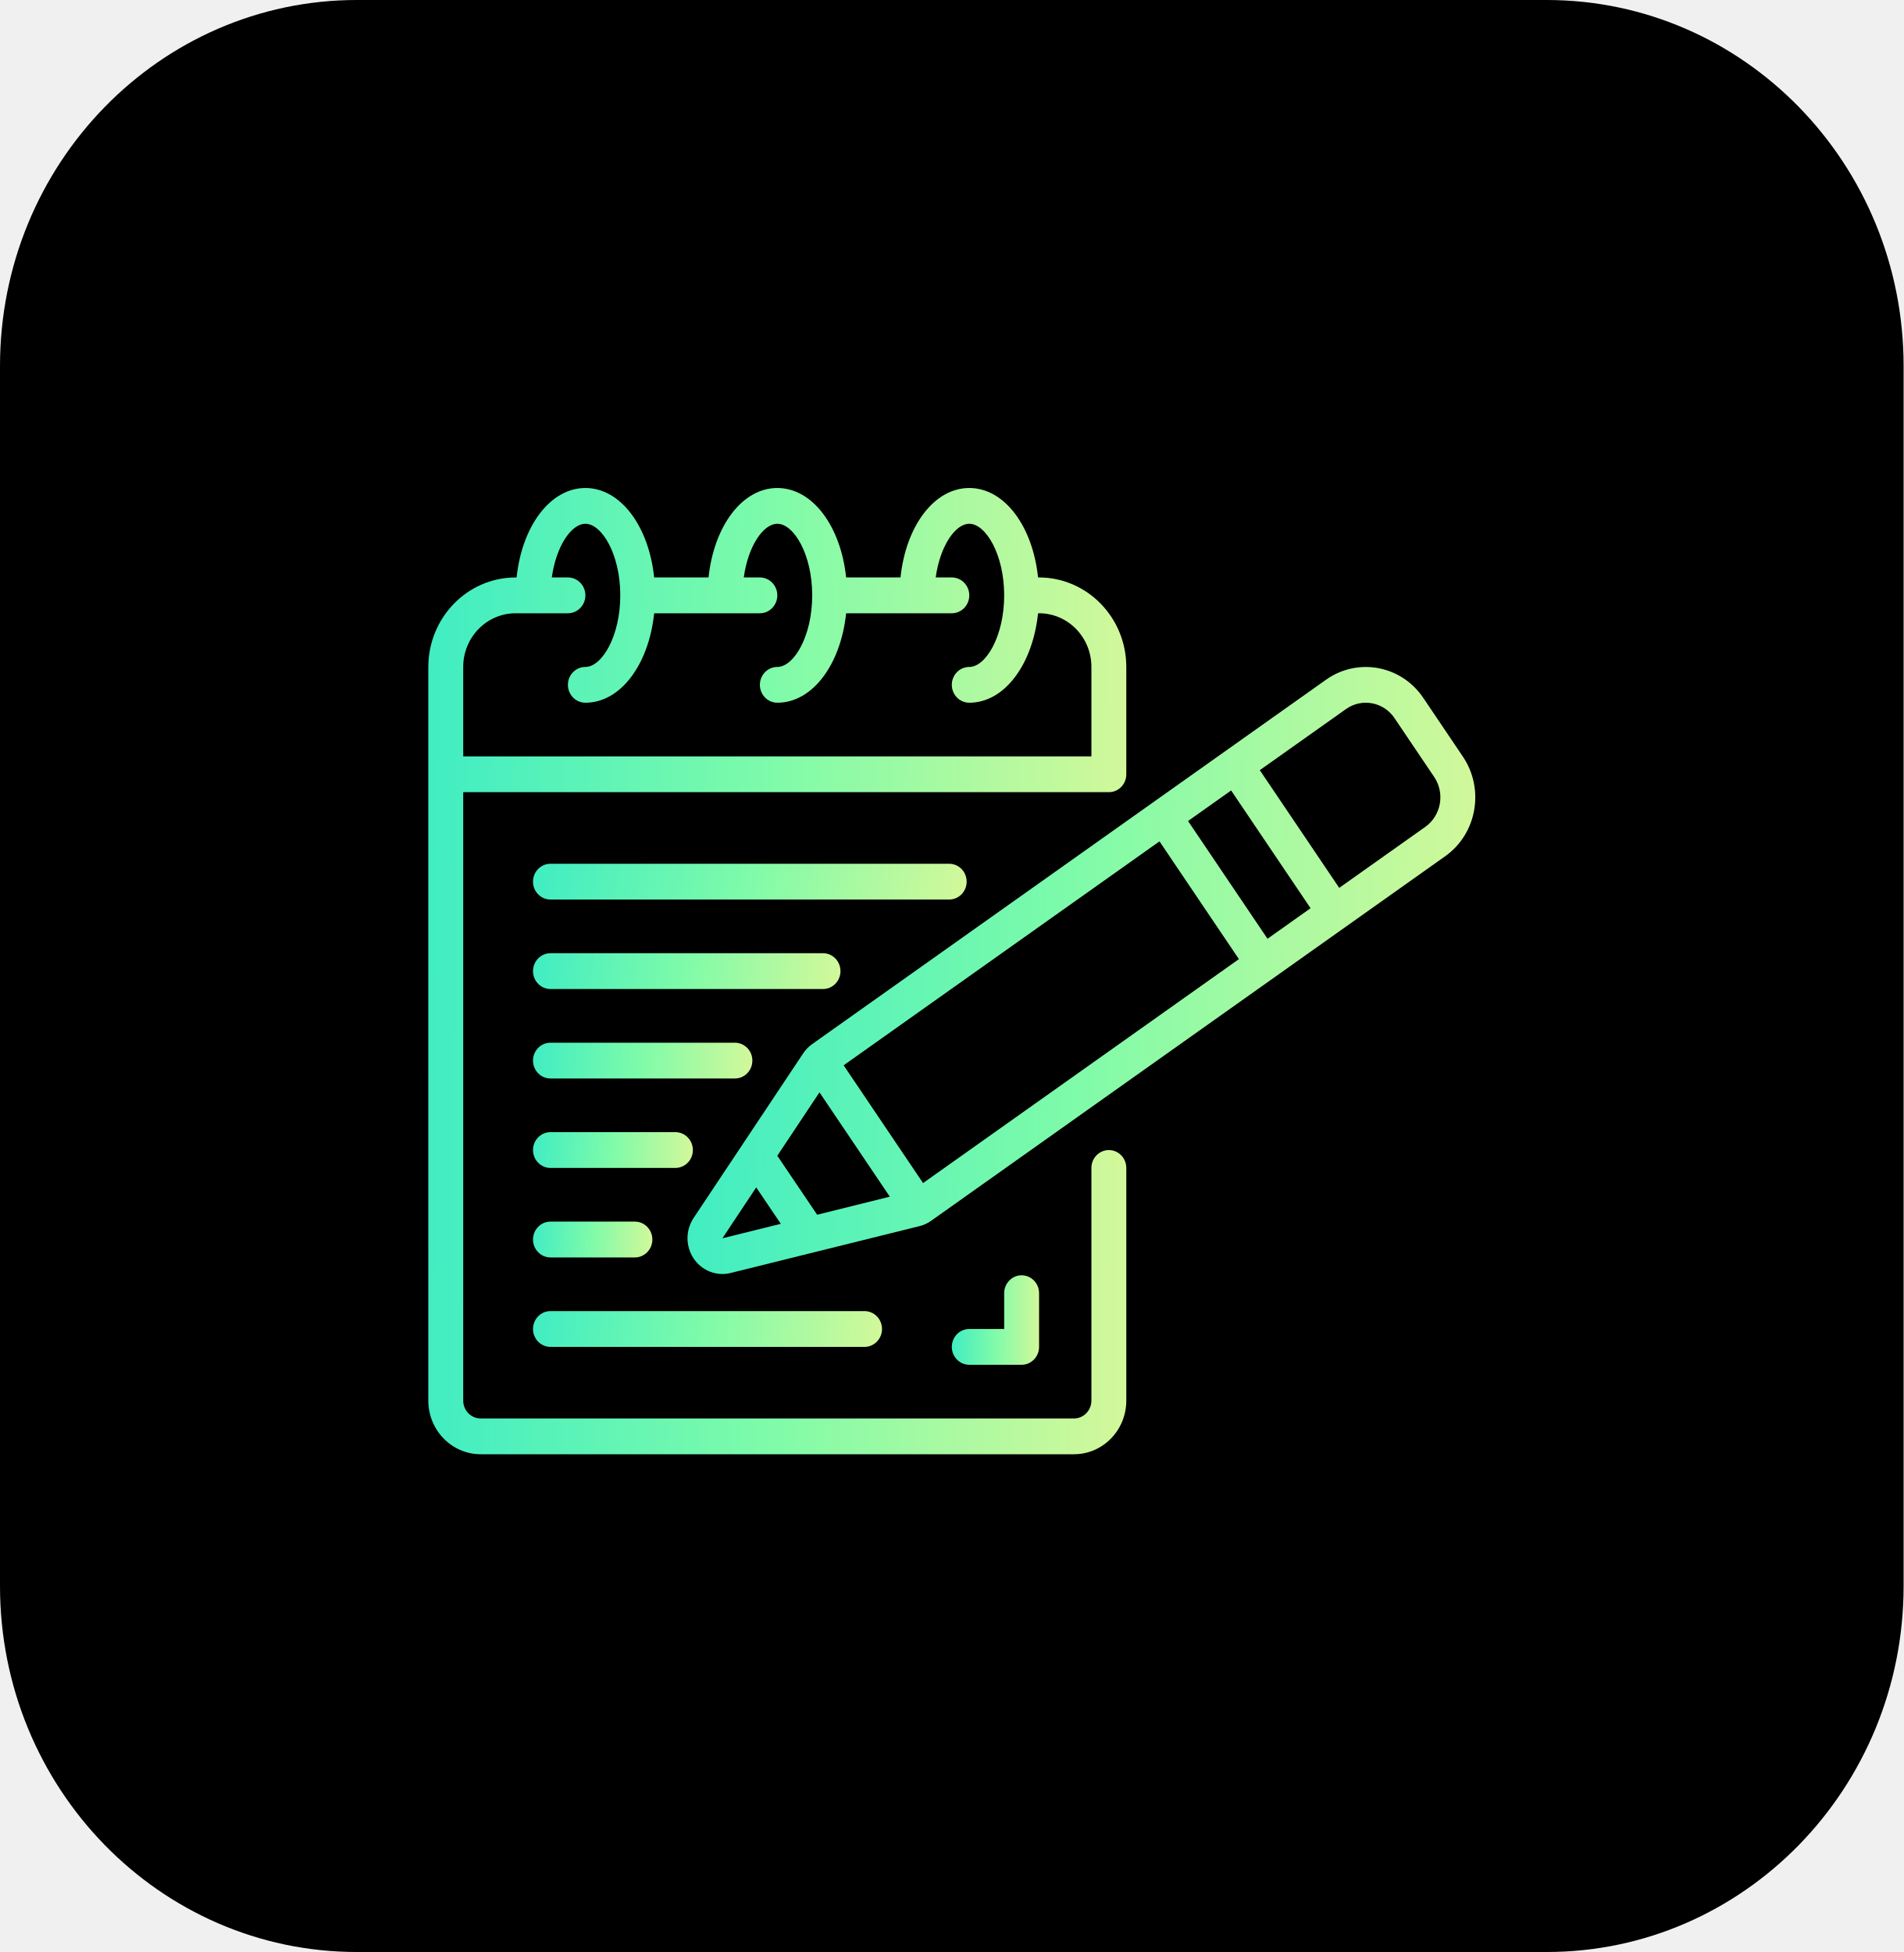
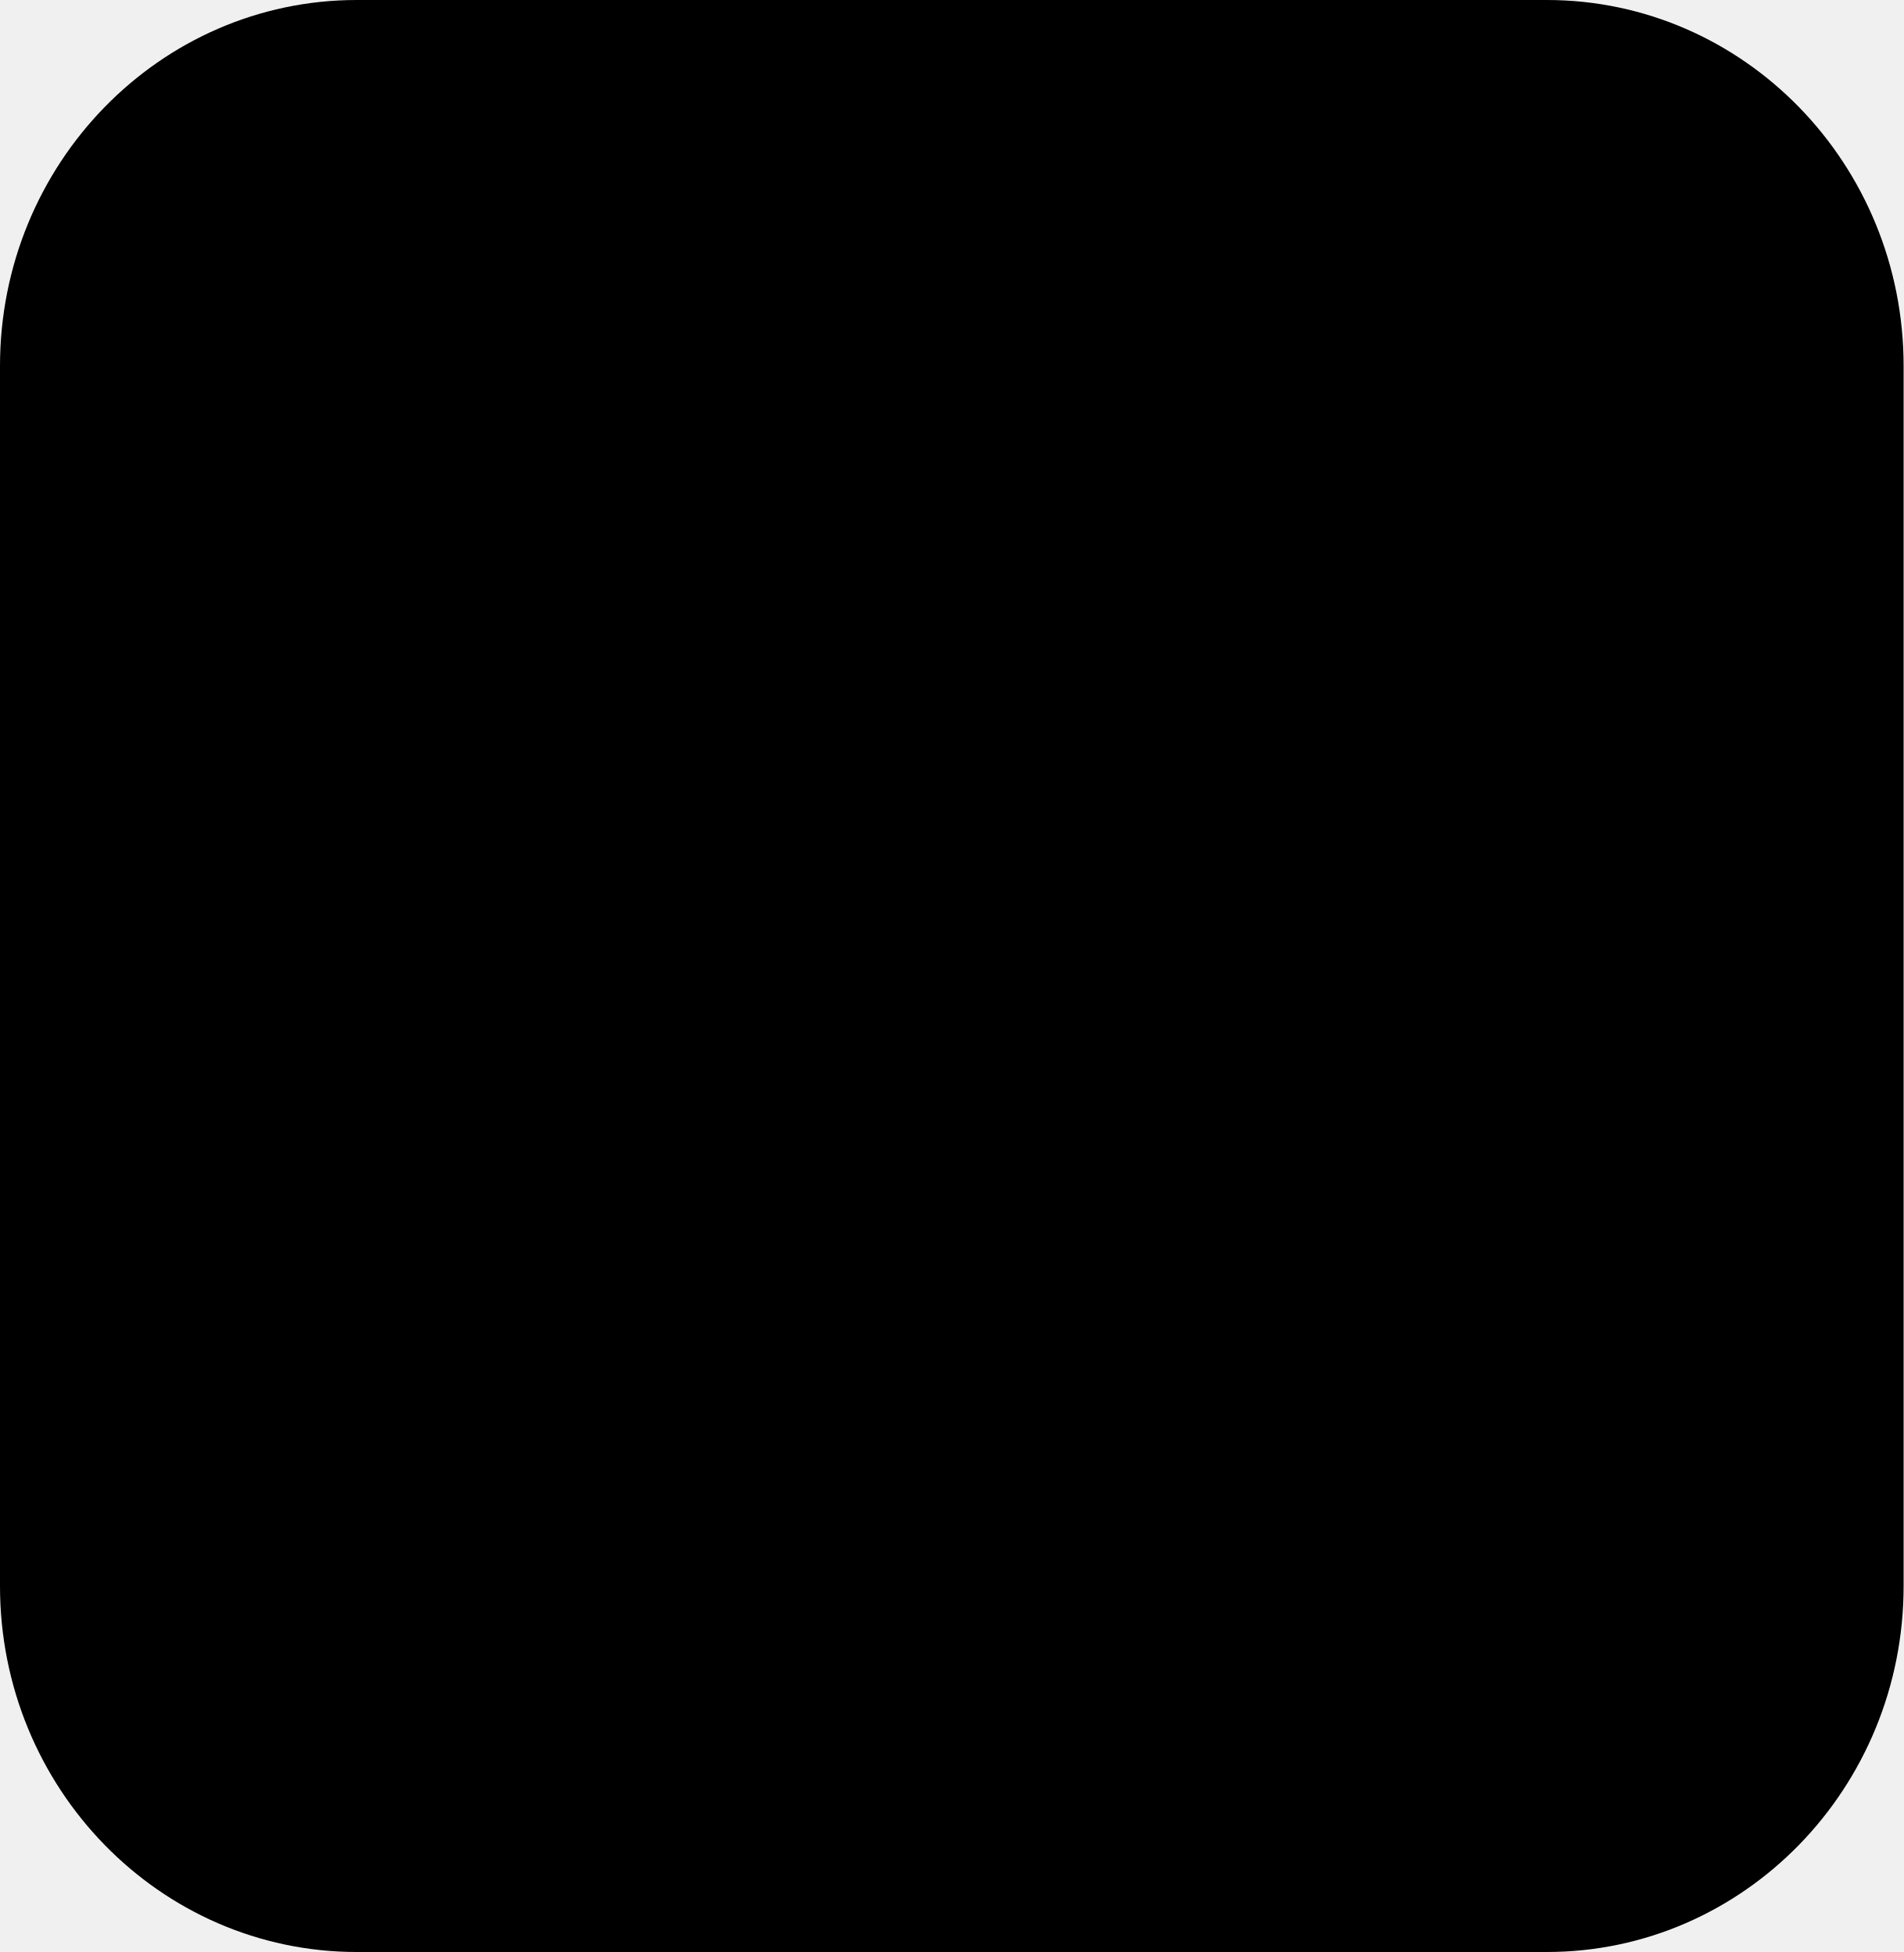
<svg xmlns="http://www.w3.org/2000/svg" width="39" height="40" viewBox="0 0 39 40" fill="none">
  <path d="M31.688 40H7.312C3.274 40 0 36.643 0 32.5V7.5C0 3.358 3.274 0 7.312 0H31.688C35.726 0 39 3.358 39 7.5V32.5C39 36.643 35.726 40 31.688 40Z" fill="#000000" />
-   <g clip-path="url(#clip0_1485_50144)">
+   <g clipPath="url(#clip0_1485_50144)">
    <path d="M11.277 27.6H17.712C17.91 27.6 18.07 27.436 18.07 27.233C18.07 27.031 17.91 26.867 17.712 26.867H11.277C11.08 26.867 10.92 27.031 10.92 27.233C10.92 27.436 11.08 27.6 11.277 27.6Z" fill="url(#paint0_linear_1485_50144)" />
    <path d="M29.608 17.546C30.258 17.085 30.42 16.172 29.971 15.505L29.158 14.299C28.708 13.634 27.819 13.468 27.169 13.927L16.637 21.397C16.565 21.448 16.503 21.512 16.454 21.587L14.209 24.96C14.043 25.211 14.044 25.541 14.212 25.79C14.38 26.04 14.681 26.157 14.968 26.086L18.84 25.125C18.925 25.104 19.006 25.067 19.078 25.015L29.608 17.546ZM18.911 24.243L17.284 21.83L23.755 17.241L25.382 19.654L18.911 24.243ZM24.34 16.824L25.223 16.198L26.85 18.611L25.968 19.237L24.34 16.824ZM27.576 14.53C27.9 14.3 28.346 14.383 28.57 14.716L29.383 15.922C29.607 16.256 29.526 16.712 29.202 16.943L27.437 18.194L25.81 15.782L27.576 14.53ZM16.789 22.384L18.23 24.522L16.741 24.892L15.925 23.683L16.789 22.384ZM14.8 25.375L15.493 24.332L15.997 25.078L14.8 25.375Z" fill="url(#paint1_linear_1485_50144)" />
    <path d="M11.277 18.433H19.446C19.644 18.433 19.804 18.269 19.804 18.067C19.804 17.864 19.644 17.7 19.446 17.7H11.277C11.08 17.7 10.92 17.864 10.92 18.067C10.92 18.269 11.08 18.433 11.277 18.433Z" fill="url(#paint2_linear_1485_50144)" />
    <path d="M11.277 20.267H16.862C17.059 20.267 17.219 20.102 17.219 19.9C17.219 19.698 17.059 19.533 16.862 19.533H11.277C11.08 19.533 10.92 19.698 10.92 19.9C10.92 20.102 11.08 20.267 11.277 20.267Z" fill="url(#paint3_linear_1485_50144)" />
    <path d="M11.277 22.1H15.056C15.254 22.1 15.414 21.936 15.414 21.733C15.414 21.531 15.254 21.367 15.056 21.367H11.277C11.08 21.367 10.92 21.531 10.92 21.733C10.92 21.936 11.08 22.1 11.277 22.1Z" fill="url(#paint4_linear_1485_50144)" />
    <path d="M11.277 23.933H13.837C14.035 23.933 14.195 23.769 14.195 23.567C14.195 23.364 14.035 23.2 13.837 23.2H11.277C11.08 23.2 10.92 23.364 10.92 23.567C10.92 23.769 11.08 23.933 11.277 23.933Z" fill="url(#paint5_linear_1485_50144)" />
    <path d="M11.277 25.767H13.008C13.205 25.767 13.365 25.602 13.365 25.4C13.365 25.198 13.205 25.033 13.008 25.033H11.277C11.08 25.033 10.92 25.198 10.92 25.4C10.92 25.602 11.08 25.767 11.277 25.767Z" fill="url(#paint6_linear_1485_50144)" />
    <path d="M9.848 29.8H22.003C22.595 29.8 23.075 29.308 23.075 28.7V23.933C23.075 23.731 22.915 23.567 22.718 23.567C22.52 23.567 22.36 23.731 22.36 23.933V28.7C22.36 28.902 22.2 29.067 22.003 29.067H9.848C9.65 29.067 9.49 28.902 9.49 28.7V16.233H22.718C22.915 16.233 23.075 16.069 23.075 15.867V13.667C23.074 12.655 22.275 11.835 21.288 11.833H21.267C21.157 10.781 20.578 10 19.858 10C19.137 10 18.559 10.781 18.449 11.833H17.335C17.224 10.781 16.646 10 15.925 10C15.205 10 14.627 10.781 14.516 11.833H13.402C13.292 10.781 12.713 10 11.993 10C11.273 10 10.694 10.781 10.584 11.833H10.563C9.576 11.835 8.777 12.655 8.775 13.667V28.7C8.775 29.308 9.256 29.8 9.848 29.8ZM9.49 13.667C9.49 13.059 9.971 12.567 10.563 12.567H11.635C11.833 12.567 11.993 12.402 11.993 12.2C11.993 11.998 11.833 11.833 11.635 11.833H11.305C11.395 11.185 11.707 10.733 11.993 10.733C12.33 10.733 12.708 11.36 12.708 12.2C12.708 13.04 12.33 13.667 11.993 13.667C11.795 13.667 11.635 13.831 11.635 14.033C11.635 14.236 11.795 14.4 11.993 14.4C12.713 14.4 13.292 13.619 13.402 12.567H15.568C15.765 12.567 15.925 12.402 15.925 12.2C15.925 11.998 15.765 11.833 15.568 11.833H15.238C15.327 11.185 15.639 10.733 15.925 10.733C16.263 10.733 16.64 11.36 16.64 12.2C16.64 13.04 16.263 13.667 15.925 13.667C15.728 13.667 15.568 13.831 15.568 14.033C15.568 14.236 15.728 14.4 15.925 14.4C16.646 14.4 17.224 13.619 17.335 12.567H19.5C19.698 12.567 19.858 12.402 19.858 12.2C19.858 11.998 19.698 11.833 19.5 11.833H19.17C19.26 11.185 19.572 10.733 19.858 10.733C20.195 10.733 20.573 11.36 20.573 12.2C20.573 13.04 20.195 13.667 19.858 13.667C19.66 13.667 19.5 13.831 19.5 14.033C19.5 14.236 19.66 14.4 19.858 14.4C20.578 14.4 21.157 13.619 21.267 12.567H21.288C21.88 12.567 22.36 13.059 22.36 13.667V15.5H9.49V13.667Z" fill="url(#paint7_linear_1485_50144)" />
    <path d="M20.573 26.5V27.233H19.858C19.66 27.233 19.5 27.398 19.5 27.6C19.5 27.802 19.66 27.967 19.858 27.967H20.93C21.127 27.967 21.288 27.802 21.288 27.6V26.5C21.288 26.297 21.127 26.133 20.93 26.133C20.733 26.133 20.573 26.297 20.573 26.5Z" fill="url(#paint8_linear_1485_50144)" />
  </g>
  <defs>
    <linearGradient id="paint0_linear_1485_50144" x1="10.92" y1="26.867" x2="18.052" y2="27.743" gradientUnits="userSpaceOnUse">
-       <stop stop-color="#40EDC3" />
-       <stop offset="0.496" stop-color="#7FFBA9" />
-       <stop offset="1" stop-color="#D3F89A" />
+       <stop stopColor="#40EDC3" />
+       <stop offset="0.496" stopColor="#7FFBA9" />
+       <stop offset="1" stopColor="#D3F89A" />
    </linearGradient>
    <linearGradient id="paint1_linear_1485_50144" x1="14.085" y1="13.667" x2="30.424" y2="13.935" gradientUnits="userSpaceOnUse">
-       <stop stop-color="#40EDC3" />
-       <stop offset="0.496" stop-color="#7FFBA9" />
-       <stop offset="1" stop-color="#D3F89A" />
+       <stop stopColor="#40EDC3" />
+       <stop offset="0.496" stopColor="#7FFBA9" />
+       <stop offset="1" stopColor="#D3F89A" />
    </linearGradient>
    <linearGradient id="paint2_linear_1485_50144" x1="10.92" y1="17.7" x2="19.711" y2="19.043" gradientUnits="userSpaceOnUse">
-       <stop stop-color="#40EDC3" />
-       <stop offset="0.496" stop-color="#7FFBA9" />
-       <stop offset="1" stop-color="#D3F89A" />
+       <stop stopColor="#40EDC3" />
+       <stop offset="0.496" stopColor="#7FFBA9" />
+       <stop offset="1" stopColor="#D3F89A" />
    </linearGradient>
    <linearGradient id="paint3_linear_1485_50144" x1="10.92" y1="19.533" x2="17.224" y2="20.216" gradientUnits="userSpaceOnUse">
-       <stop stop-color="#40EDC3" />
-       <stop offset="0.496" stop-color="#7FFBA9" />
-       <stop offset="1" stop-color="#D3F89A" />
+       <stop stopColor="#40EDC3" />
+       <stop offset="0.496" stopColor="#7FFBA9" />
+       <stop offset="1" stopColor="#D3F89A" />
    </linearGradient>
    <linearGradient id="paint4_linear_1485_50144" x1="10.92" y1="21.367" x2="15.443" y2="21.716" gradientUnits="userSpaceOnUse">
-       <stop stop-color="#40EDC3" />
-       <stop offset="0.496" stop-color="#7FFBA9" />
-       <stop offset="1" stop-color="#D3F89A" />
+       <stop stopColor="#40EDC3" />
+       <stop offset="0.496" stopColor="#7FFBA9" />
+       <stop offset="1" stopColor="#D3F89A" />
    </linearGradient>
    <linearGradient id="paint5_linear_1485_50144" x1="10.92" y1="23.2" x2="14.225" y2="23.386" gradientUnits="userSpaceOnUse">
-       <stop stop-color="#40EDC3" />
-       <stop offset="0.496" stop-color="#7FFBA9" />
-       <stop offset="1" stop-color="#D3F89A" />
+       <stop stopColor="#40EDC3" />
+       <stop offset="0.496" stopColor="#7FFBA9" />
+       <stop offset="1" stopColor="#D3F89A" />
    </linearGradient>
    <linearGradient id="paint6_linear_1485_50144" x1="10.92" y1="25.033" x2="13.392" y2="25.137" gradientUnits="userSpaceOnUse">
-       <stop stop-color="#40EDC3" />
-       <stop offset="0.496" stop-color="#7FFBA9" />
-       <stop offset="1" stop-color="#D3F89A" />
+       <stop stopColor="#40EDC3" />
+       <stop offset="0.496" stopColor="#7FFBA9" />
+       <stop offset="1" stopColor="#D3F89A" />
    </linearGradient>
    <linearGradient id="paint7_linear_1485_50144" x1="8.775" y1="10" x2="23.255" y2="10.132" gradientUnits="userSpaceOnUse">
-       <stop stop-color="#40EDC3" />
-       <stop offset="0.496" stop-color="#7FFBA9" />
-       <stop offset="1" stop-color="#D3F89A" />
+       <stop stopColor="#40EDC3" />
+       <stop offset="0.496" stopColor="#7FFBA9" />
+       <stop offset="1" stopColor="#D3F89A" />
    </linearGradient>
    <linearGradient id="paint8_linear_1485_50144" x1="19.5" y1="26.133" x2="21.31" y2="26.156" gradientUnits="userSpaceOnUse">
-       <stop stop-color="#40EDC3" />
-       <stop offset="0.496" stop-color="#7FFBA9" />
-       <stop offset="1" stop-color="#D3F89A" />
+       <stop stopColor="#40EDC3" />
+       <stop offset="0.496" stopColor="#7FFBA9" />
+       <stop offset="1" stopColor="#D3F89A" />
    </linearGradient>
    <clipPath id="clip0_1485_50144">
      <rect width="21.45" height="19.8" fill="white" transform="translate(8.77539 10)" />
    </clipPath>
  </defs>
</svg>
